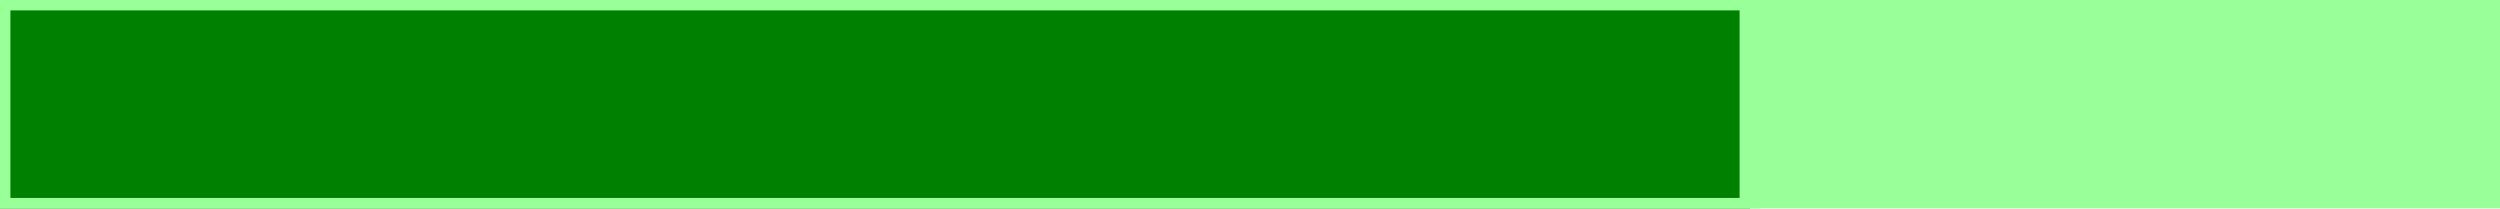
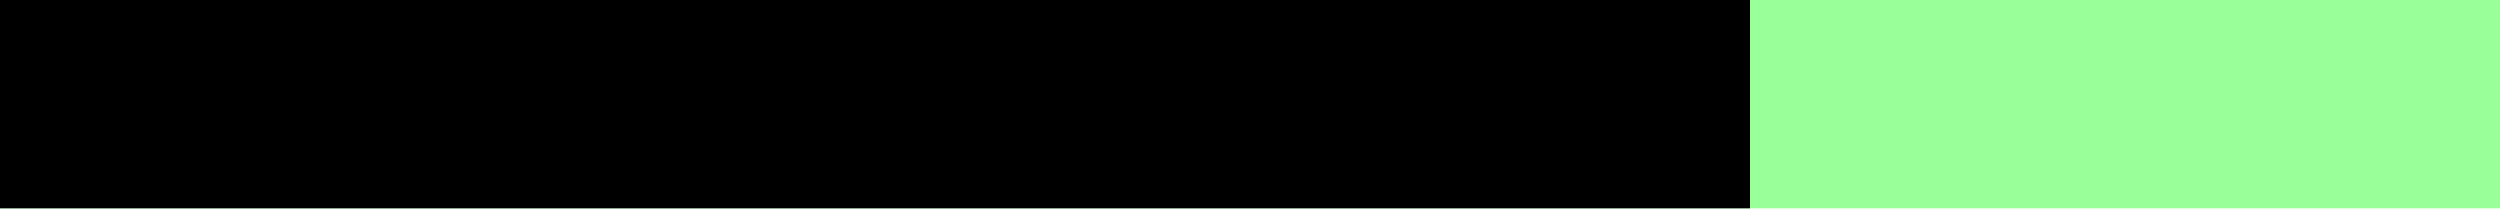
- <svg xmlns="http://www.w3.org/2000/svg" viewBox="0 0 240 20" style="fill:green; stroke-width:2; stroke:#9f9" width="100%" height="100%">
+ <svg xmlns="http://www.w3.org/2000/svg" viewBox="0 0 240 20" style="" width="100%" height="100%">
  <rect x="0" y="0" width="240" height="20" fill="#9f9" stroke-width="0" />
  <defs>
    <clipPath id="minichart-1">
      <rect width="240" height="20" />
    </clipPath>
  </defs>
  <g clip-path="url(#minichart-1)">
-     <rect x="0" y="0" height="20" width="168.0" style="fill:green; stroke-width:2; stroke:#9f9" />
+     <rect x="0.0" y="0" height="20" width="168.0" style="" />
  </g>
</svg>
